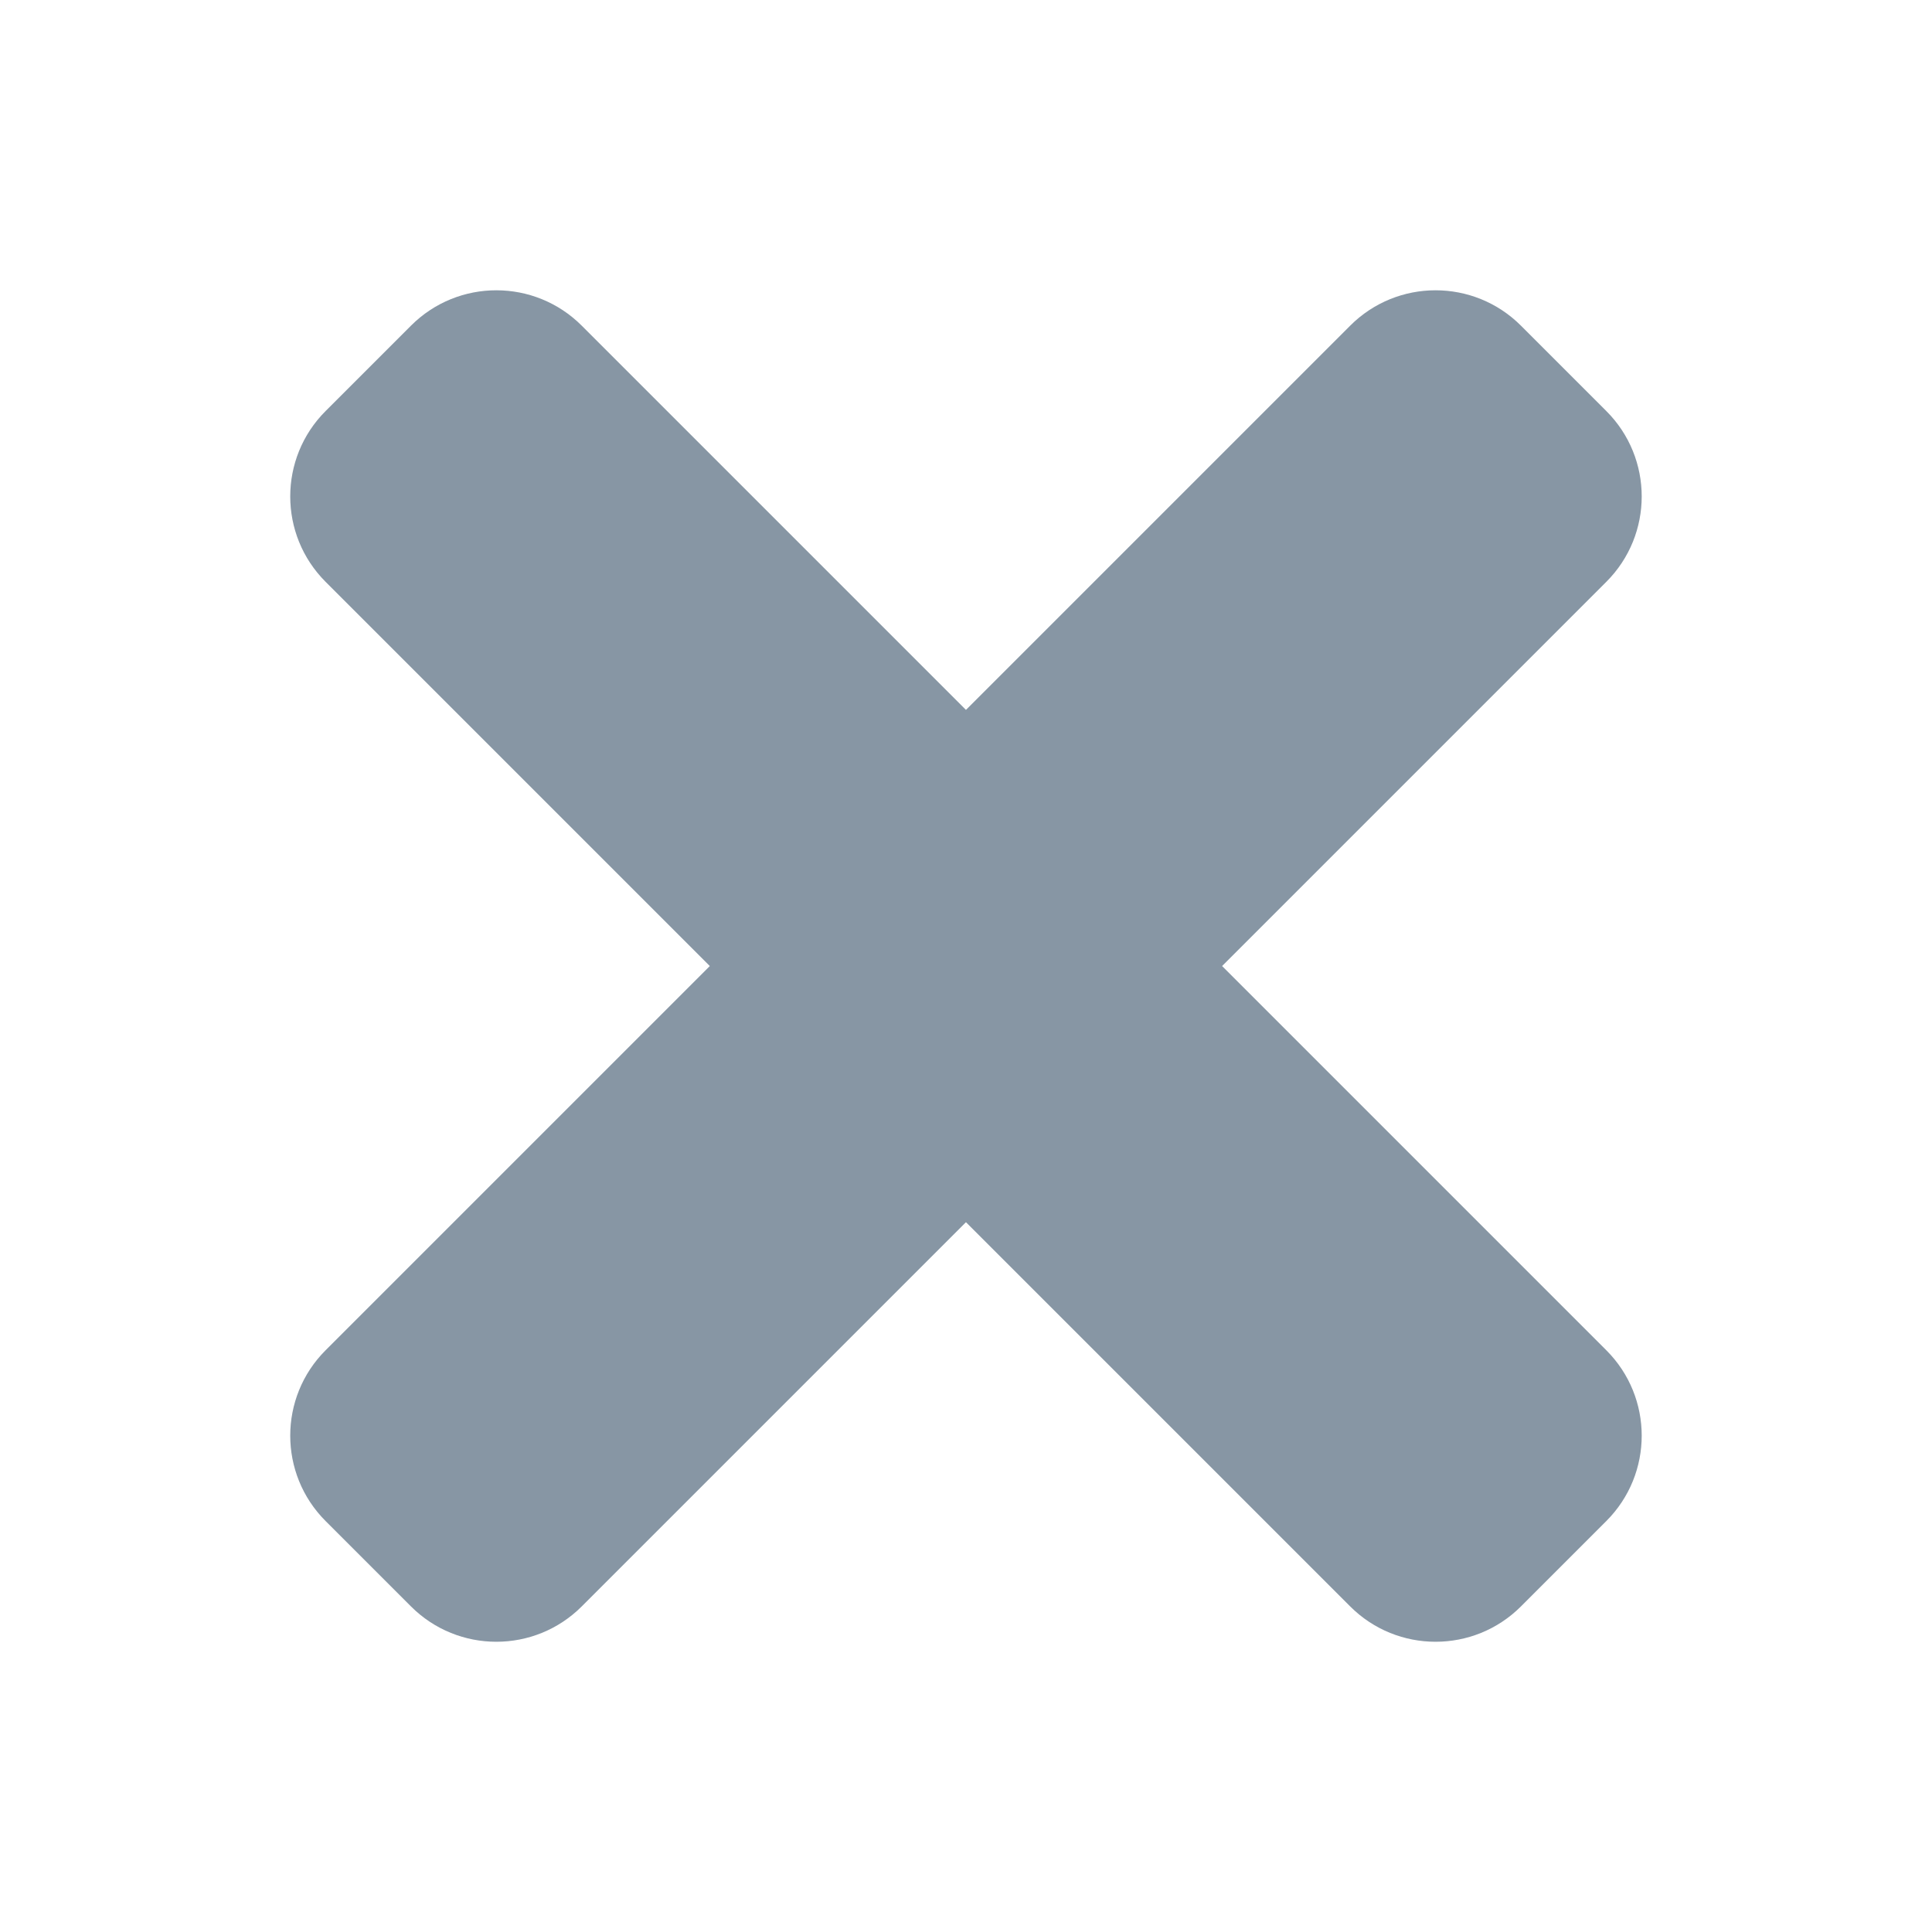
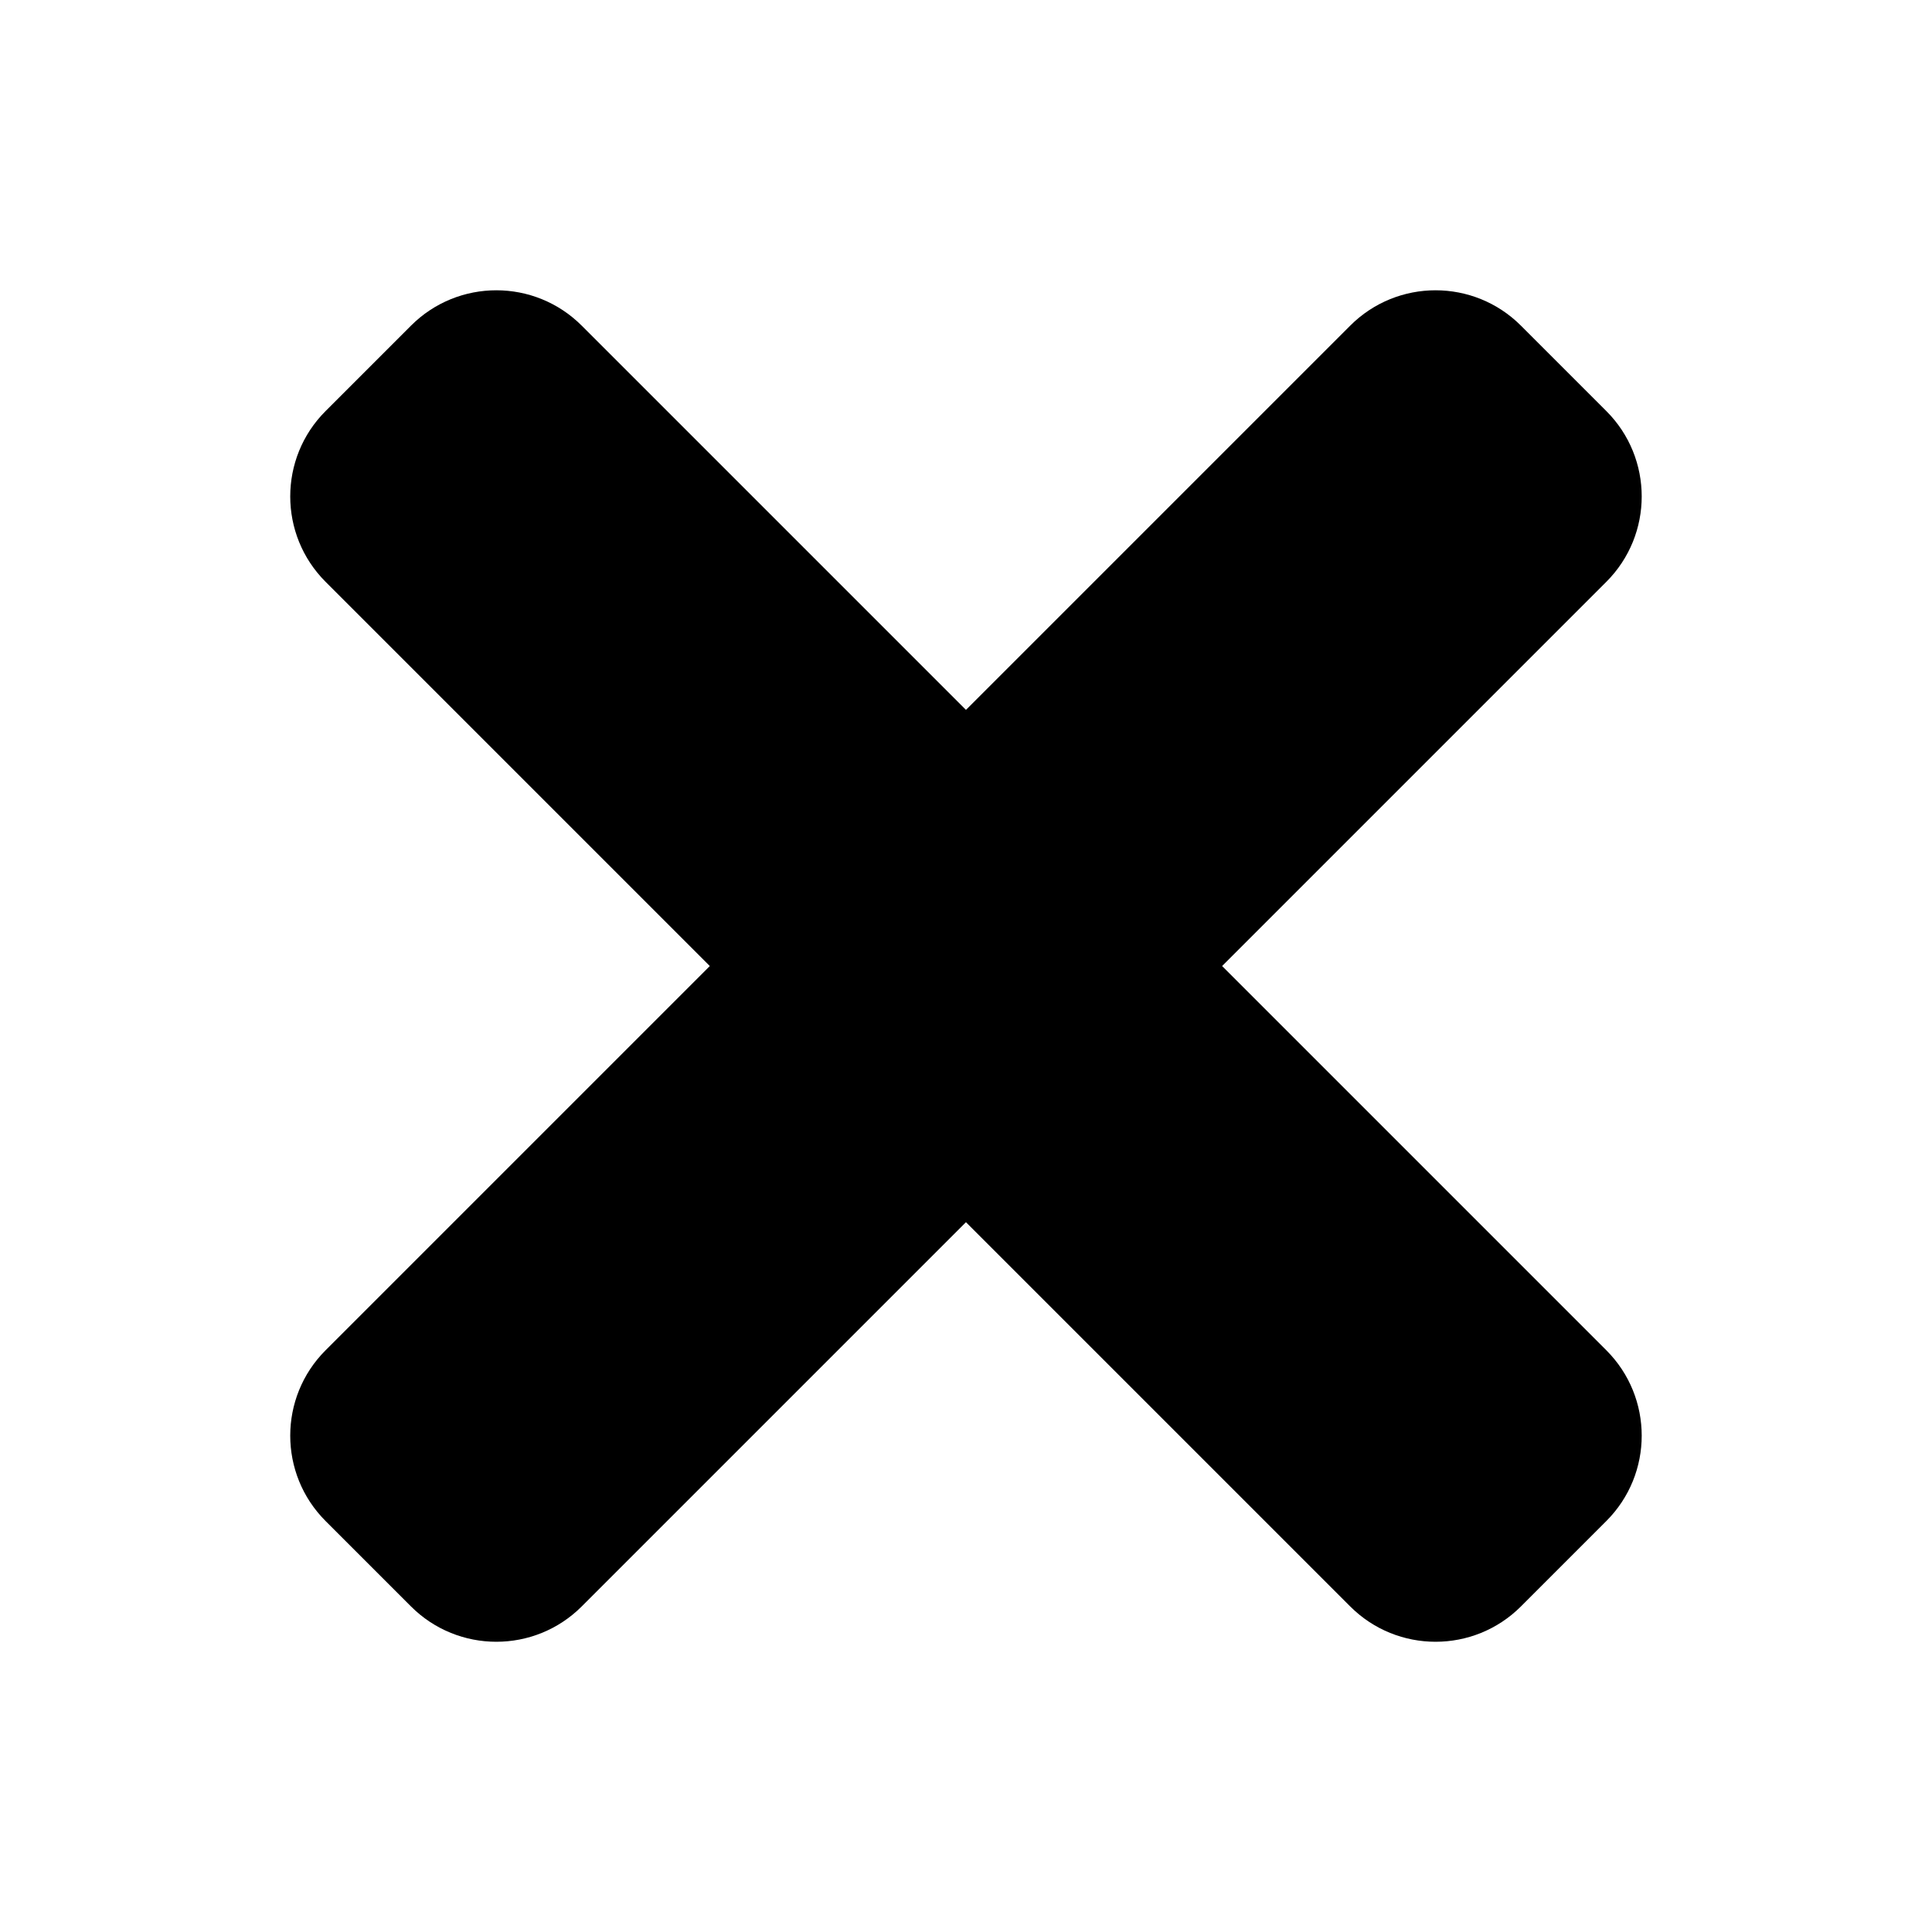
<svg xmlns="http://www.w3.org/2000/svg" fill="none" version="1.1" width="16" height="16" viewBox="0 0 16 16">
  <defs>
    <clipPath id="master_svg0_0_17094">
      <rect x="0" y="0" width="16" height="16" rx="0" />
    </clipPath>
  </defs>
  <g style="mix-blend-mode:passthrough" clip-path="url(#master_svg0_0_17094)">
    <g style="mix-blend-mode:passthrough" transform="matrix(0.7071068,0.7071068,-0.7071068,0.7071068,1,-6.213203)">
-       <path d="M21,3.601C21,3.601,16.5,3.601,16.5,3.601C16.5,3.601,16.5,-0.899,16.5,-0.899C16.5,-1.452,16.052,-1.899,15.5,-1.899C15.5,-1.899,14.5,-1.899,14.5,-1.899C13.948,-1.899,13.5,-1.452,13.5,-0.899C13.5,-0.899,13.5,3.601,13.5,3.601C13.5,3.601,9,3.601,9,3.601C8.448,3.601,8,4.048,8,4.601C8,4.601,8,5.601,8,5.601C8,6.153,8.448,6.601,9,6.601C9,6.601,13.5,6.601,13.5,6.601C13.5,6.601,13.5,11.101,13.5,11.101C13.5,11.653,13.948,12.101,14.5,12.101C14.5,12.101,15.5,12.101,15.5,12.101C16.052,12.101,16.5,11.653,16.5,11.101C16.5,11.101,16.5,6.601,16.5,6.601C16.5,6.601,21,6.601,21,6.601C21.552,6.601,22,6.153,22,5.601C22,5.601,22,4.601,22,4.601C22,4.048,21.552,3.601,21,3.601Z" fill="#8796A4" fill-opacity="1" />
+       <path d="M21,3.601C21,3.601,16.5,3.601,16.5,3.601C16.5,3.601,16.5,-0.899,16.5,-0.899C16.5,-1.452,16.052,-1.899,15.5,-1.899C15.5,-1.899,14.5,-1.899,14.5,-1.899C13.948,-1.899,13.5,-1.452,13.5,-0.899C13.5,-0.899,13.5,3.601,13.5,3.601C13.5,3.601,9,3.601,9,3.601C8.448,3.601,8,4.048,8,4.601C8,4.601,8,5.601,8,5.601C8,6.153,8.448,6.601,9,6.601C9,6.601,13.5,6.601,13.5,6.601C13.5,6.601,13.5,11.101,13.5,11.101C13.5,11.653,13.948,12.101,14.5,12.101C14.5,12.101,15.5,12.101,15.5,12.101C16.052,12.101,16.5,11.653,16.5,11.101C16.5,11.101,16.5,6.601,16.5,6.601C16.5,6.601,21,6.601,21,6.601C21.552,6.601,22,6.153,22,5.601C22,5.601,22,4.601,22,4.601C22,4.048,21.552,3.601,21,3.601Z" fill="currentColor" fill-opacity="1" />
    </g>
  </g>
</svg>
